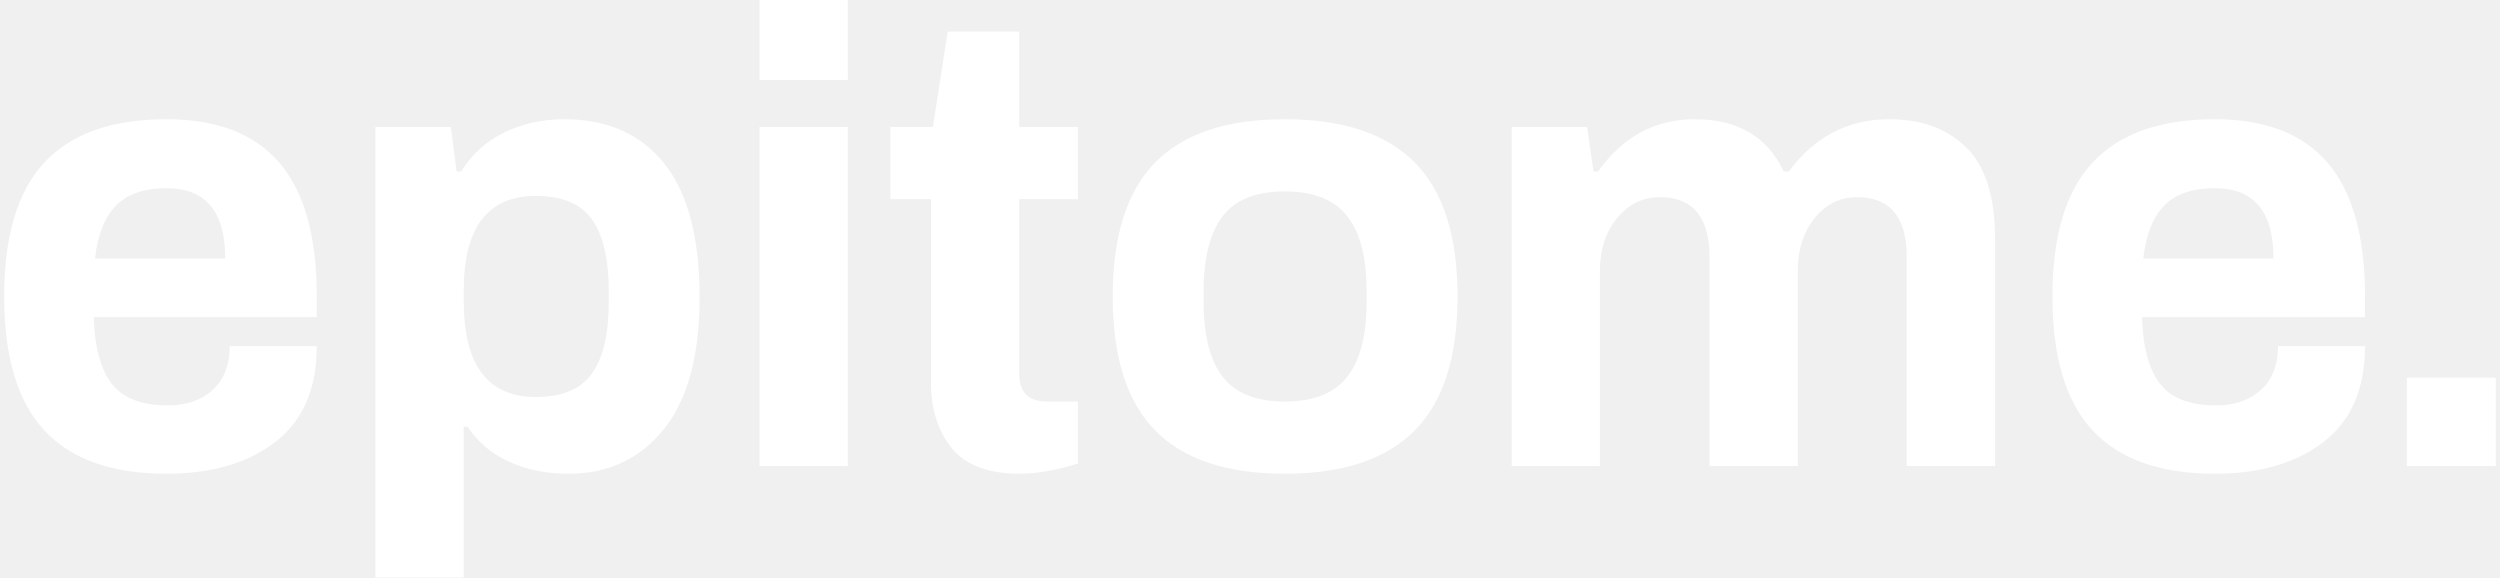
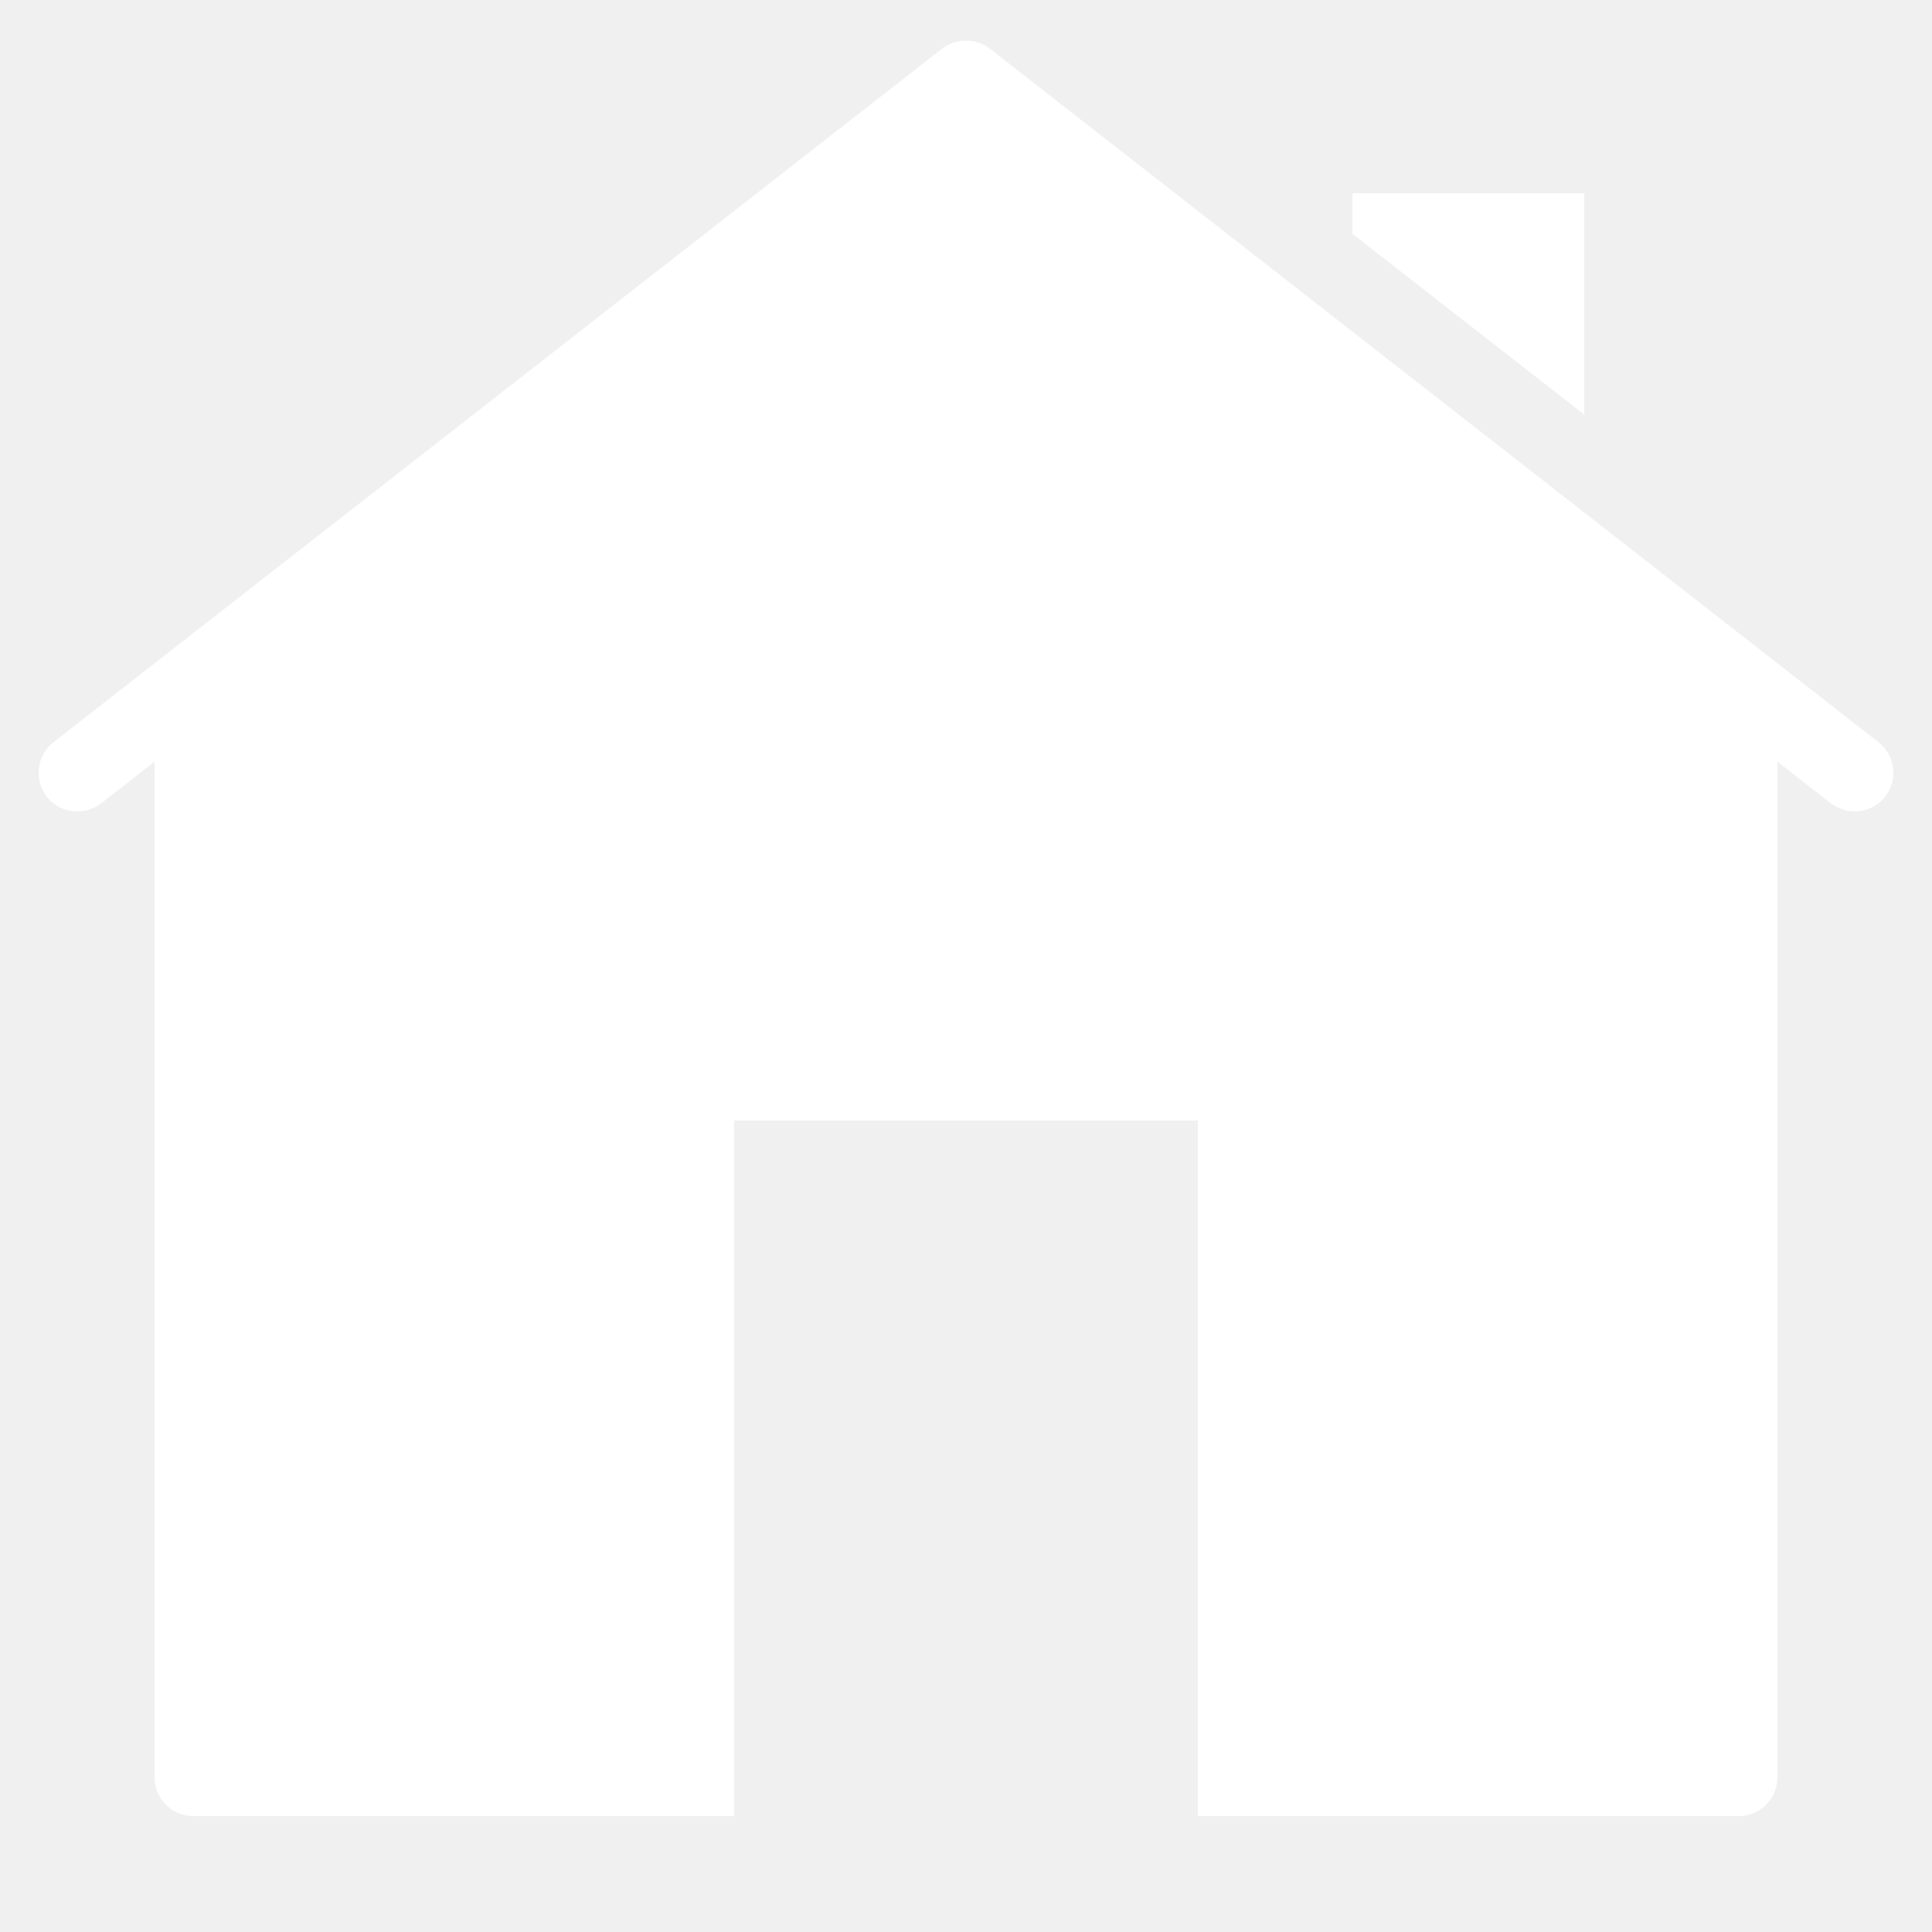
- <svg xmlns="http://www.w3.org/2000/svg" version="1.1" id="Layer_1" x="0px" y="0px" width="600px" height="138.596px" viewBox="0 0 600 138.596" enable-background="new 0 0 600 138.596" xml:space="preserve">
-   <path fill="#FFFFFF" d="M39.98,28.616c-13.096,0-22.869,3.456-29.312,10.364C4.223,45.89,1,56.615,1,71.153  c0,14.54,3.223,25.266,9.668,32.173c6.443,6.912,16.216,10.368,29.312,10.368c10.828,0,19.541-2.554,26.142-7.658  c6.598-5.104,9.899-12.762,9.899-22.972H55.138c0,4.541-1.366,8.045-4.099,10.519c-2.733,2.474-6.317,3.715-10.75,3.715  c-6.29,0-10.775-1.728-13.456-5.184c-2.685-3.454-4.127-8.791-4.333-16.01h53.52v-4.951c0-14.435-2.991-25.135-8.972-32.095  C61.068,32.095,52.046,28.616,39.98,28.616z M22.81,62.028c0.62-5.669,2.296-9.899,5.028-12.684  c2.73-2.783,6.779-4.177,12.142-4.177c9.384,0,14.076,5.623,14.076,16.861H22.81z M135.421,28.616c-5.26,0-10.055,1.057-14.387,3.17  c-4.33,2.115-7.786,5.237-10.364,9.359h-1.083l-1.392-10.672h-18.1v108.123h21.192v-36.194h0.929  c2.371,3.612,5.646,6.395,9.823,8.349c4.175,1.959,8.995,2.943,14.463,2.943c9.485,0,17.092-3.561,22.814-10.675  c5.724-7.116,8.585-17.685,8.585-31.711c0-14.332-2.838-25.032-8.507-32.098C153.724,32.15,145.73,28.616,135.421,28.616z   M146.094,72.547c0,7.633-1.341,13.33-4.021,17.092c-2.682,3.765-7.168,5.646-13.458,5.646c-11.551,0-17.326-7.681-17.326-23.05  v-2.474c0-15.158,5.775-22.739,17.326-22.739c6.29,0,10.775,1.884,13.458,5.646c2.68,3.765,4.021,9.462,4.021,17.092V72.547z   M182.286,0h21.192v19.18h-21.192V0z M182.286,30.473h21.192v81.363h-21.192V30.473z M244.625,30.473h14.076v17.324h-14.076v41.919  c0,4.436,2.218,6.653,6.651,6.653h7.425v14.849c-1.753,0.618-3.944,1.186-6.573,1.703c-2.63,0.513-5.081,0.774-7.347,0.774  c-7.633,0-13.099-2.064-16.397-6.189c-3.303-4.124-4.951-9.334-4.951-15.623V47.796h-9.746V30.473h10.21l3.557-22.894h17.17V30.473z   M308.353,28.616c-13.92,0-24.286,3.456-31.09,10.364c-6.807,6.91-10.21,17.635-10.21,32.173c0,14.54,3.403,25.266,10.21,32.173  c6.804,6.912,17.17,10.368,31.09,10.368c13.923,0,24.309-3.456,31.168-10.368c6.857-6.907,10.288-17.633,10.288-32.173  c0-14.538-3.431-25.263-10.288-32.173C332.662,32.072,322.275,28.616,308.353,28.616z M327.997,72.391  c0,8.043-1.547,14.053-4.639,18.022c-3.094,3.971-8.098,5.955-15.005,5.955c-6.91,0-11.885-1.984-14.927-5.955  c-3.042-3.969-4.561-9.979-4.561-18.022v-2.474c0-8.045,1.52-14.051,4.561-18.022c3.042-3.969,8.018-5.955,14.927-5.955  c6.907,0,11.911,1.987,15.005,5.955c3.092,3.971,4.639,9.977,4.639,18.022V72.391z M471.93,35.423  c4.587,4.539,6.882,11.808,6.882,21.81v54.603h-21.192V61.719c0-9.59-3.971-14.387-11.911-14.387c-4.124,0-7.528,1.678-10.208,5.028  c-2.682,3.353-4.021,7.503-4.021,12.451v47.025H410.29V61.719c0-9.59-3.971-14.387-11.911-14.387c-4.127,0-7.555,1.678-10.288,5.028  c-2.733,3.353-4.099,7.503-4.099,12.451v47.025H362.8V30.473H380.9l1.547,10.672h1.083c5.978-8.352,13.712-12.529,23.201-12.529  c10.311,0,17.427,4.177,21.347,12.529h1.238c6.187-8.352,14.229-12.529,24.13-12.529C461.18,28.616,467.341,30.885,471.93,35.423z   M531.559,28.616c-13.096,0-22.869,3.456-29.312,10.364c-6.445,6.91-9.668,17.635-9.668,32.173c0,14.54,3.223,25.266,9.668,32.173  c6.443,6.912,16.216,10.368,29.312,10.368c10.828,0,19.541-2.554,26.142-7.658c6.598-5.104,9.899-12.762,9.899-22.972h-20.883  c0,4.541-1.366,8.045-4.099,10.519c-2.733,2.474-6.317,3.715-10.75,3.715c-6.289,0-10.775-1.728-13.456-5.184  c-2.685-3.454-4.127-8.791-4.333-16.01h53.52v-4.951c0-14.435-2.991-25.135-8.972-32.095  C552.648,32.095,543.626,28.616,531.559,28.616z M514.389,62.028c0.62-5.669,2.296-9.899,5.028-12.684  c2.73-2.783,6.779-4.177,12.142-4.177c9.384,0,14.076,5.623,14.076,16.861H514.389z M599,90.644v21.192h-21.345V90.644H599z" />
+ <svg xmlns="http://www.w3.org/2000/svg" fill="#FFFFFF" viewBox="0 0 50 50" width="50px" height="50px">
+   <path d="M 25 1.051 C 24.782 1.051 24.566 1.12 24.381 1.26 L 1.381 19.211 C 0.951 19.551 0.871 20.179 1.211 20.619 C 1.551 21.049 2.179 21.129 2.619 20.789 L 4 19.711 L 4 46 C 4 46.55 4.45 47 5 47 L 19 47 L 19 29 L 31 29 L 31 47 L 45 47 C 45.55 47 46 46.55 46 46 L 46 19.711 L 47.381 20.789 C 47.571 20.929 47.78 21 48 21 C 48.3 21 48.589 20.869 48.789 20.619 C 49.129 20.179 49.049 19.551 48.619 19.211 L 25.619 1.26 C 25.434 1.12 25.218 1.051 25 1.051 z M 35 5 L 35 6.051 L 41 10.73 L 41 5 L 35 5 z" />
</svg>
